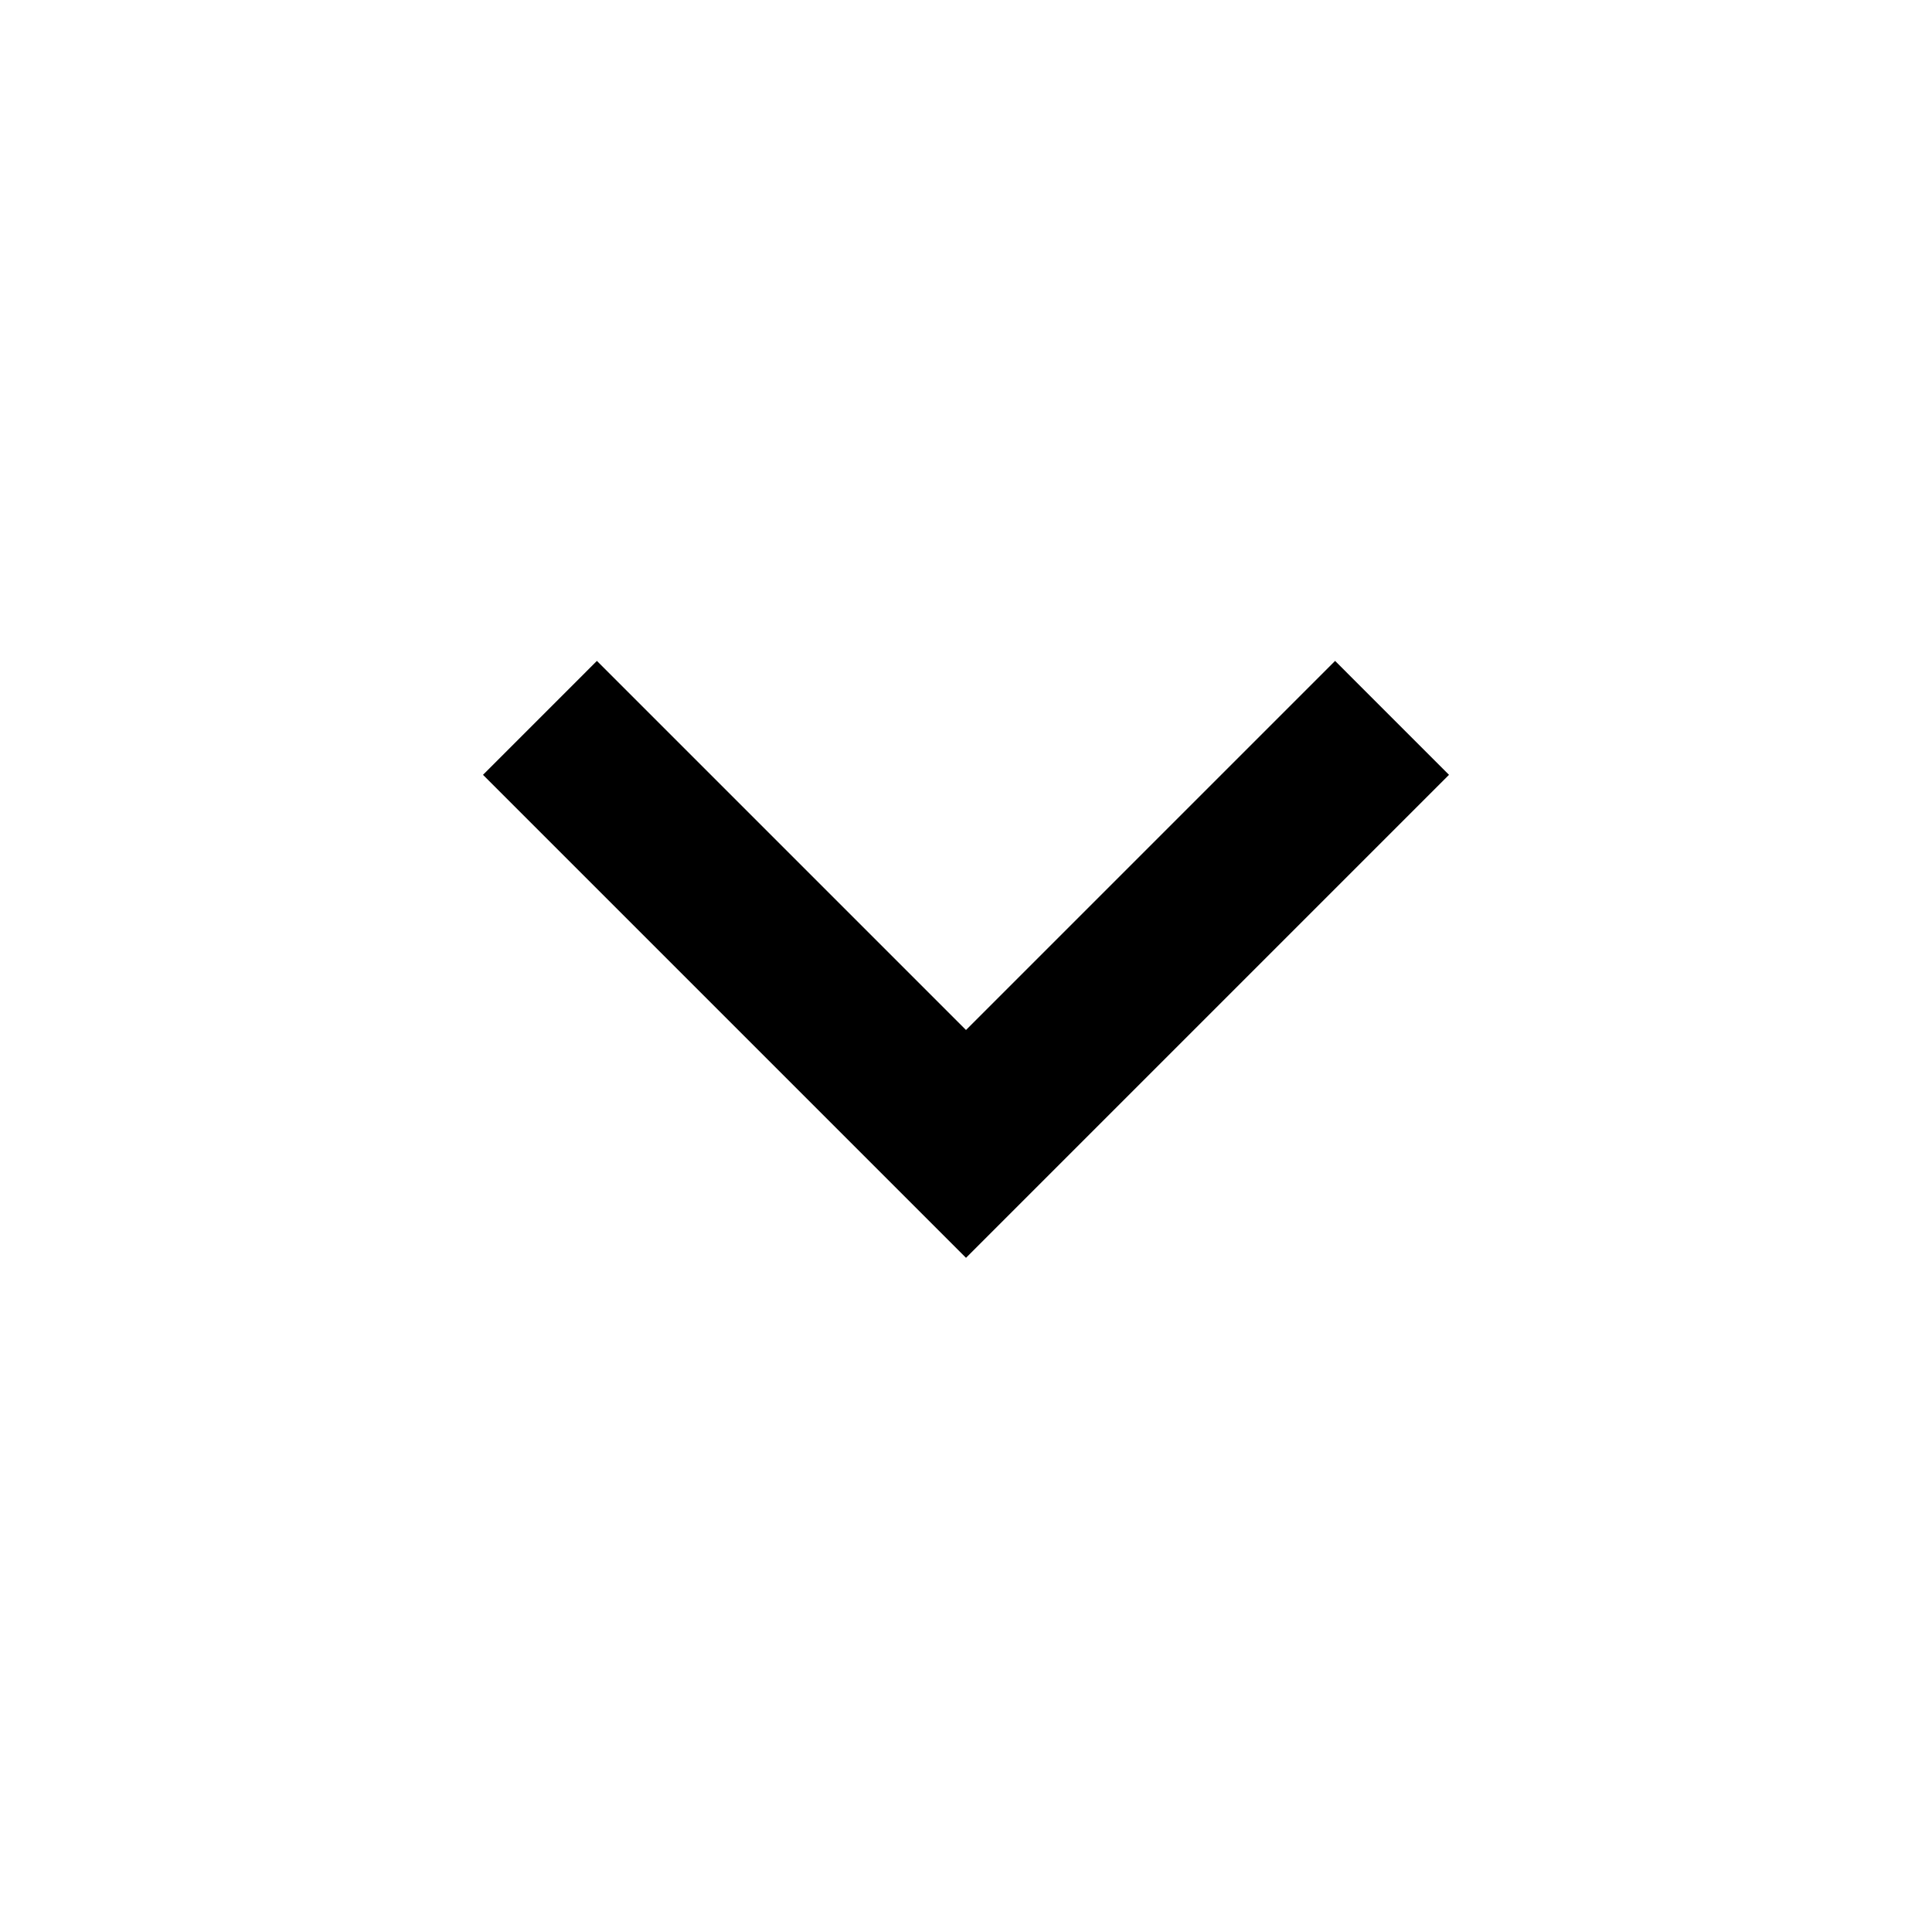
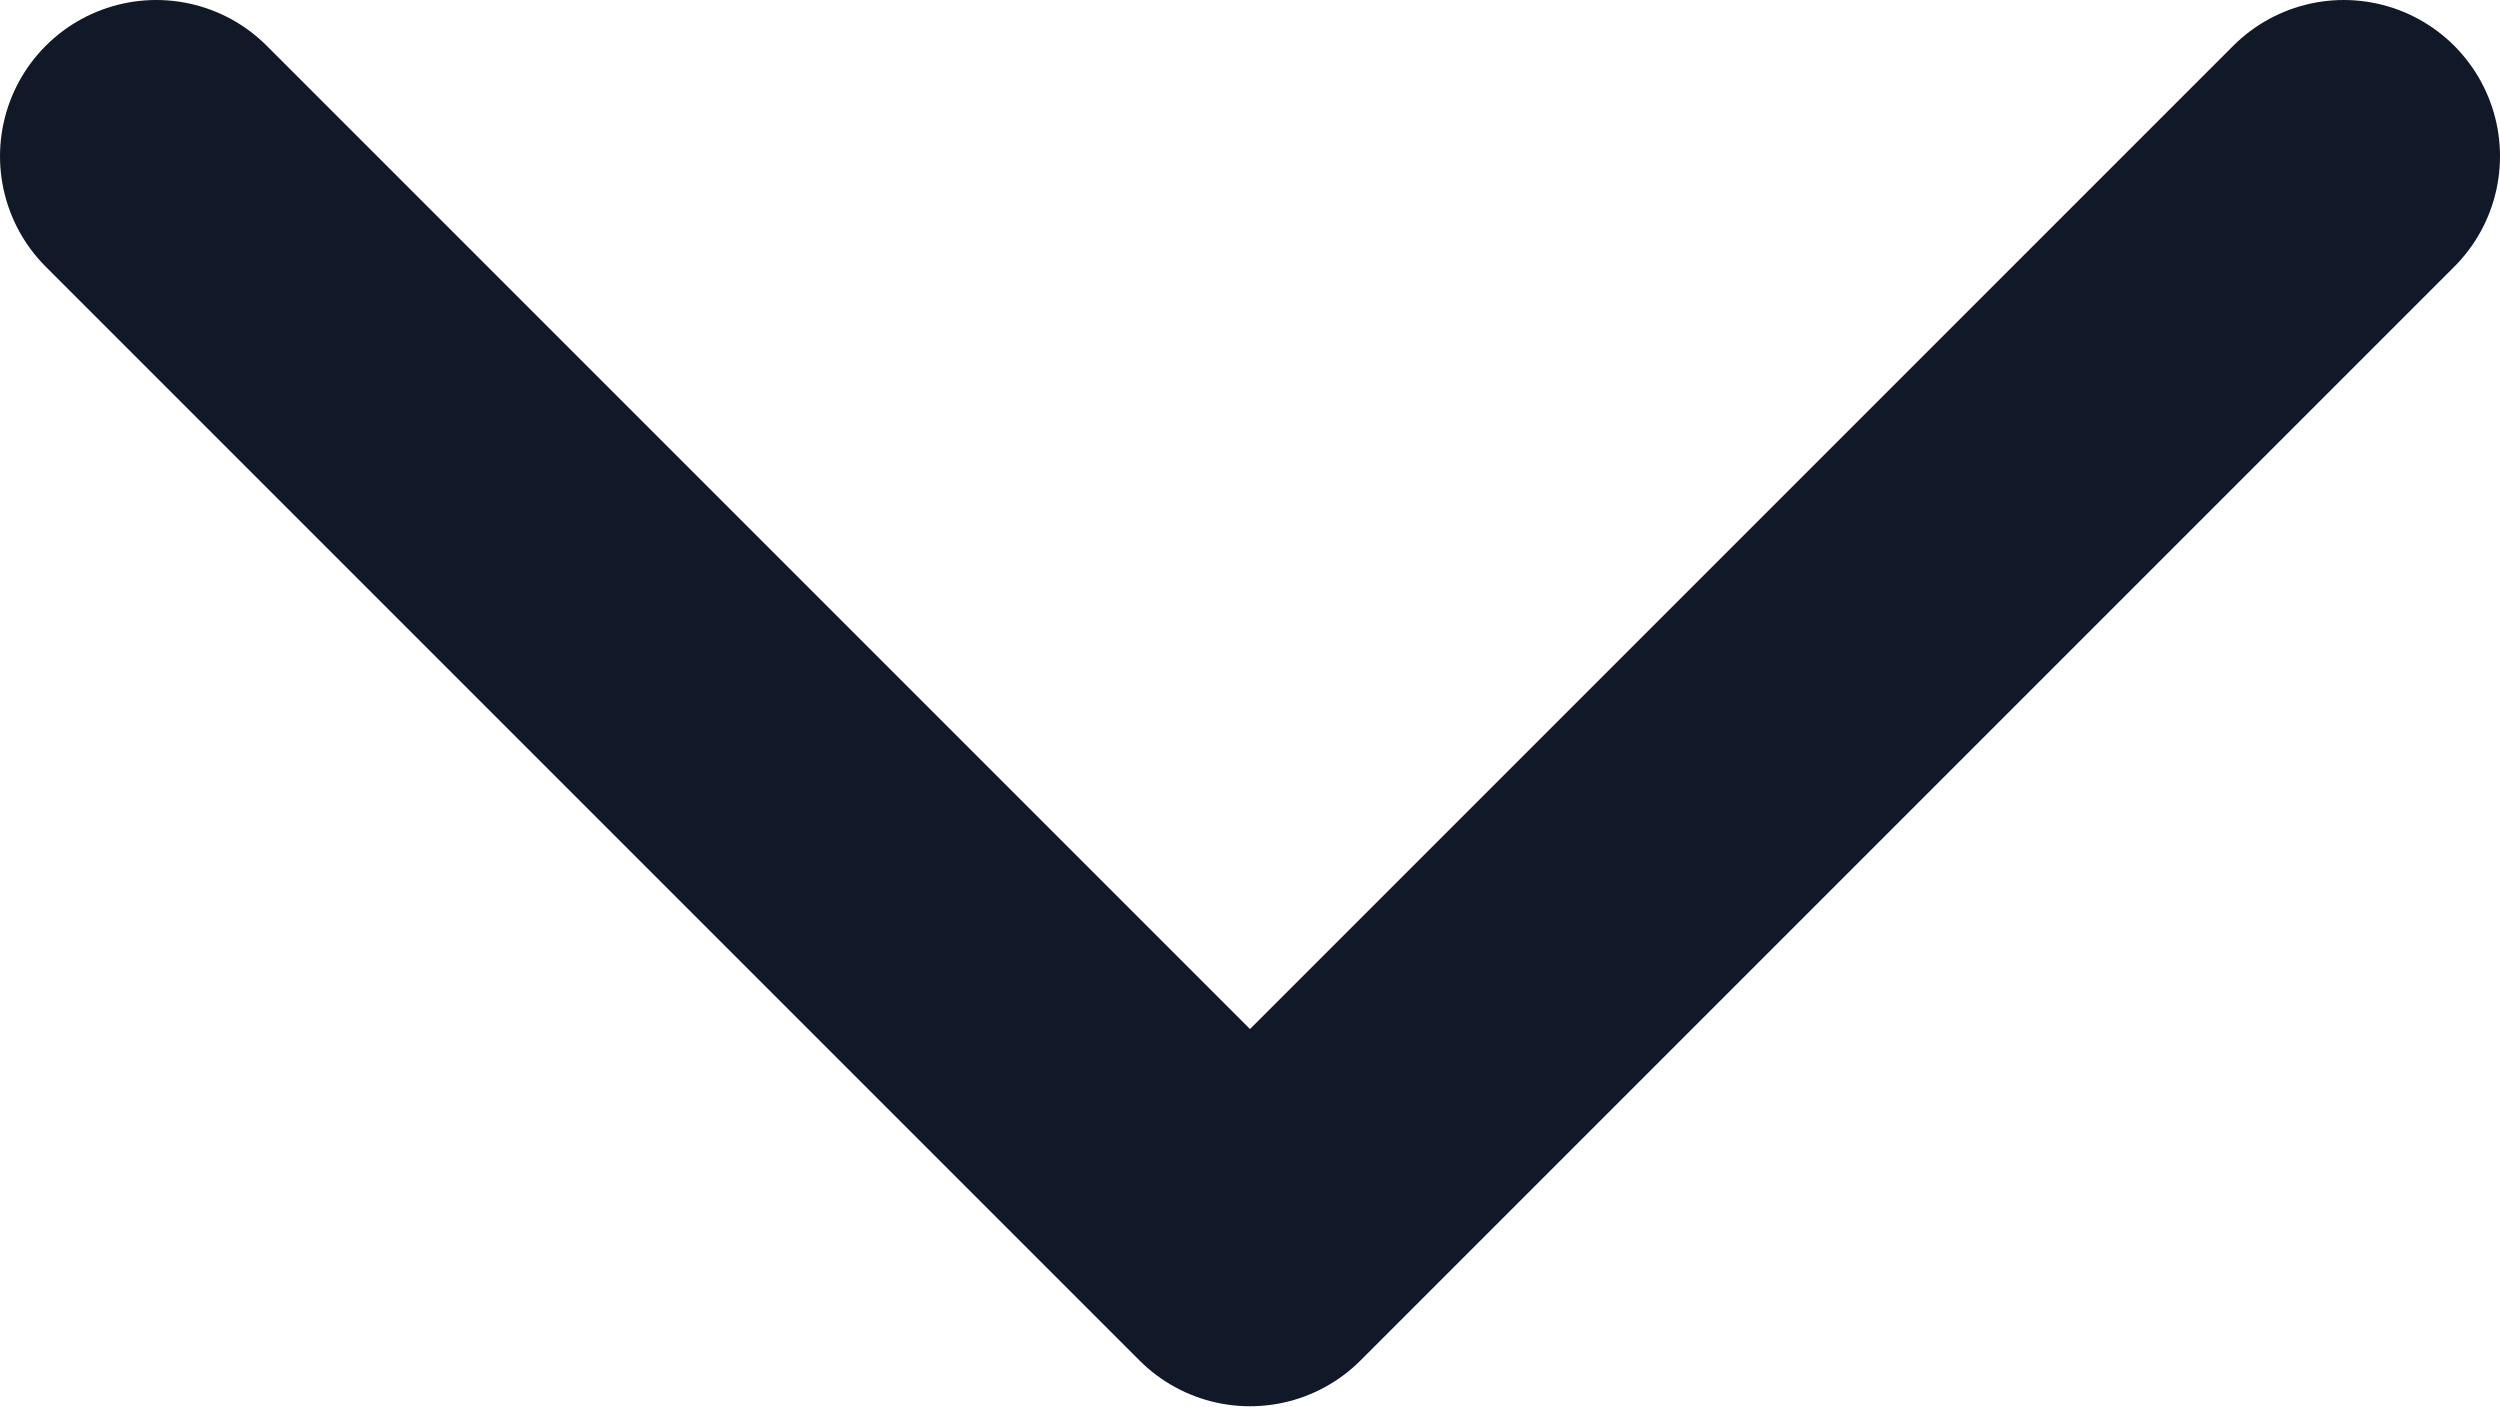
- <svg xmlns="http://www.w3.org/2000/svg" height="48" viewBox="0 0 48 48" width="48">
-   <path d="M14.83 16.42l9.17 9.17 9.17-9.17 2.83 2.83-12 12-12-12z" />
-   <path d="M0-.75h48v48h-48z" fill="none" />
+ <svg xmlns="http://www.w3.org/2000/svg" width="16" height="9" viewBox="0 0 16 9" fill="none">
+   <path d="M15 1L8 8L1 1" stroke="#111827" stroke-width="2" stroke-linecap="round" stroke-linejoin="round" />
</svg>
